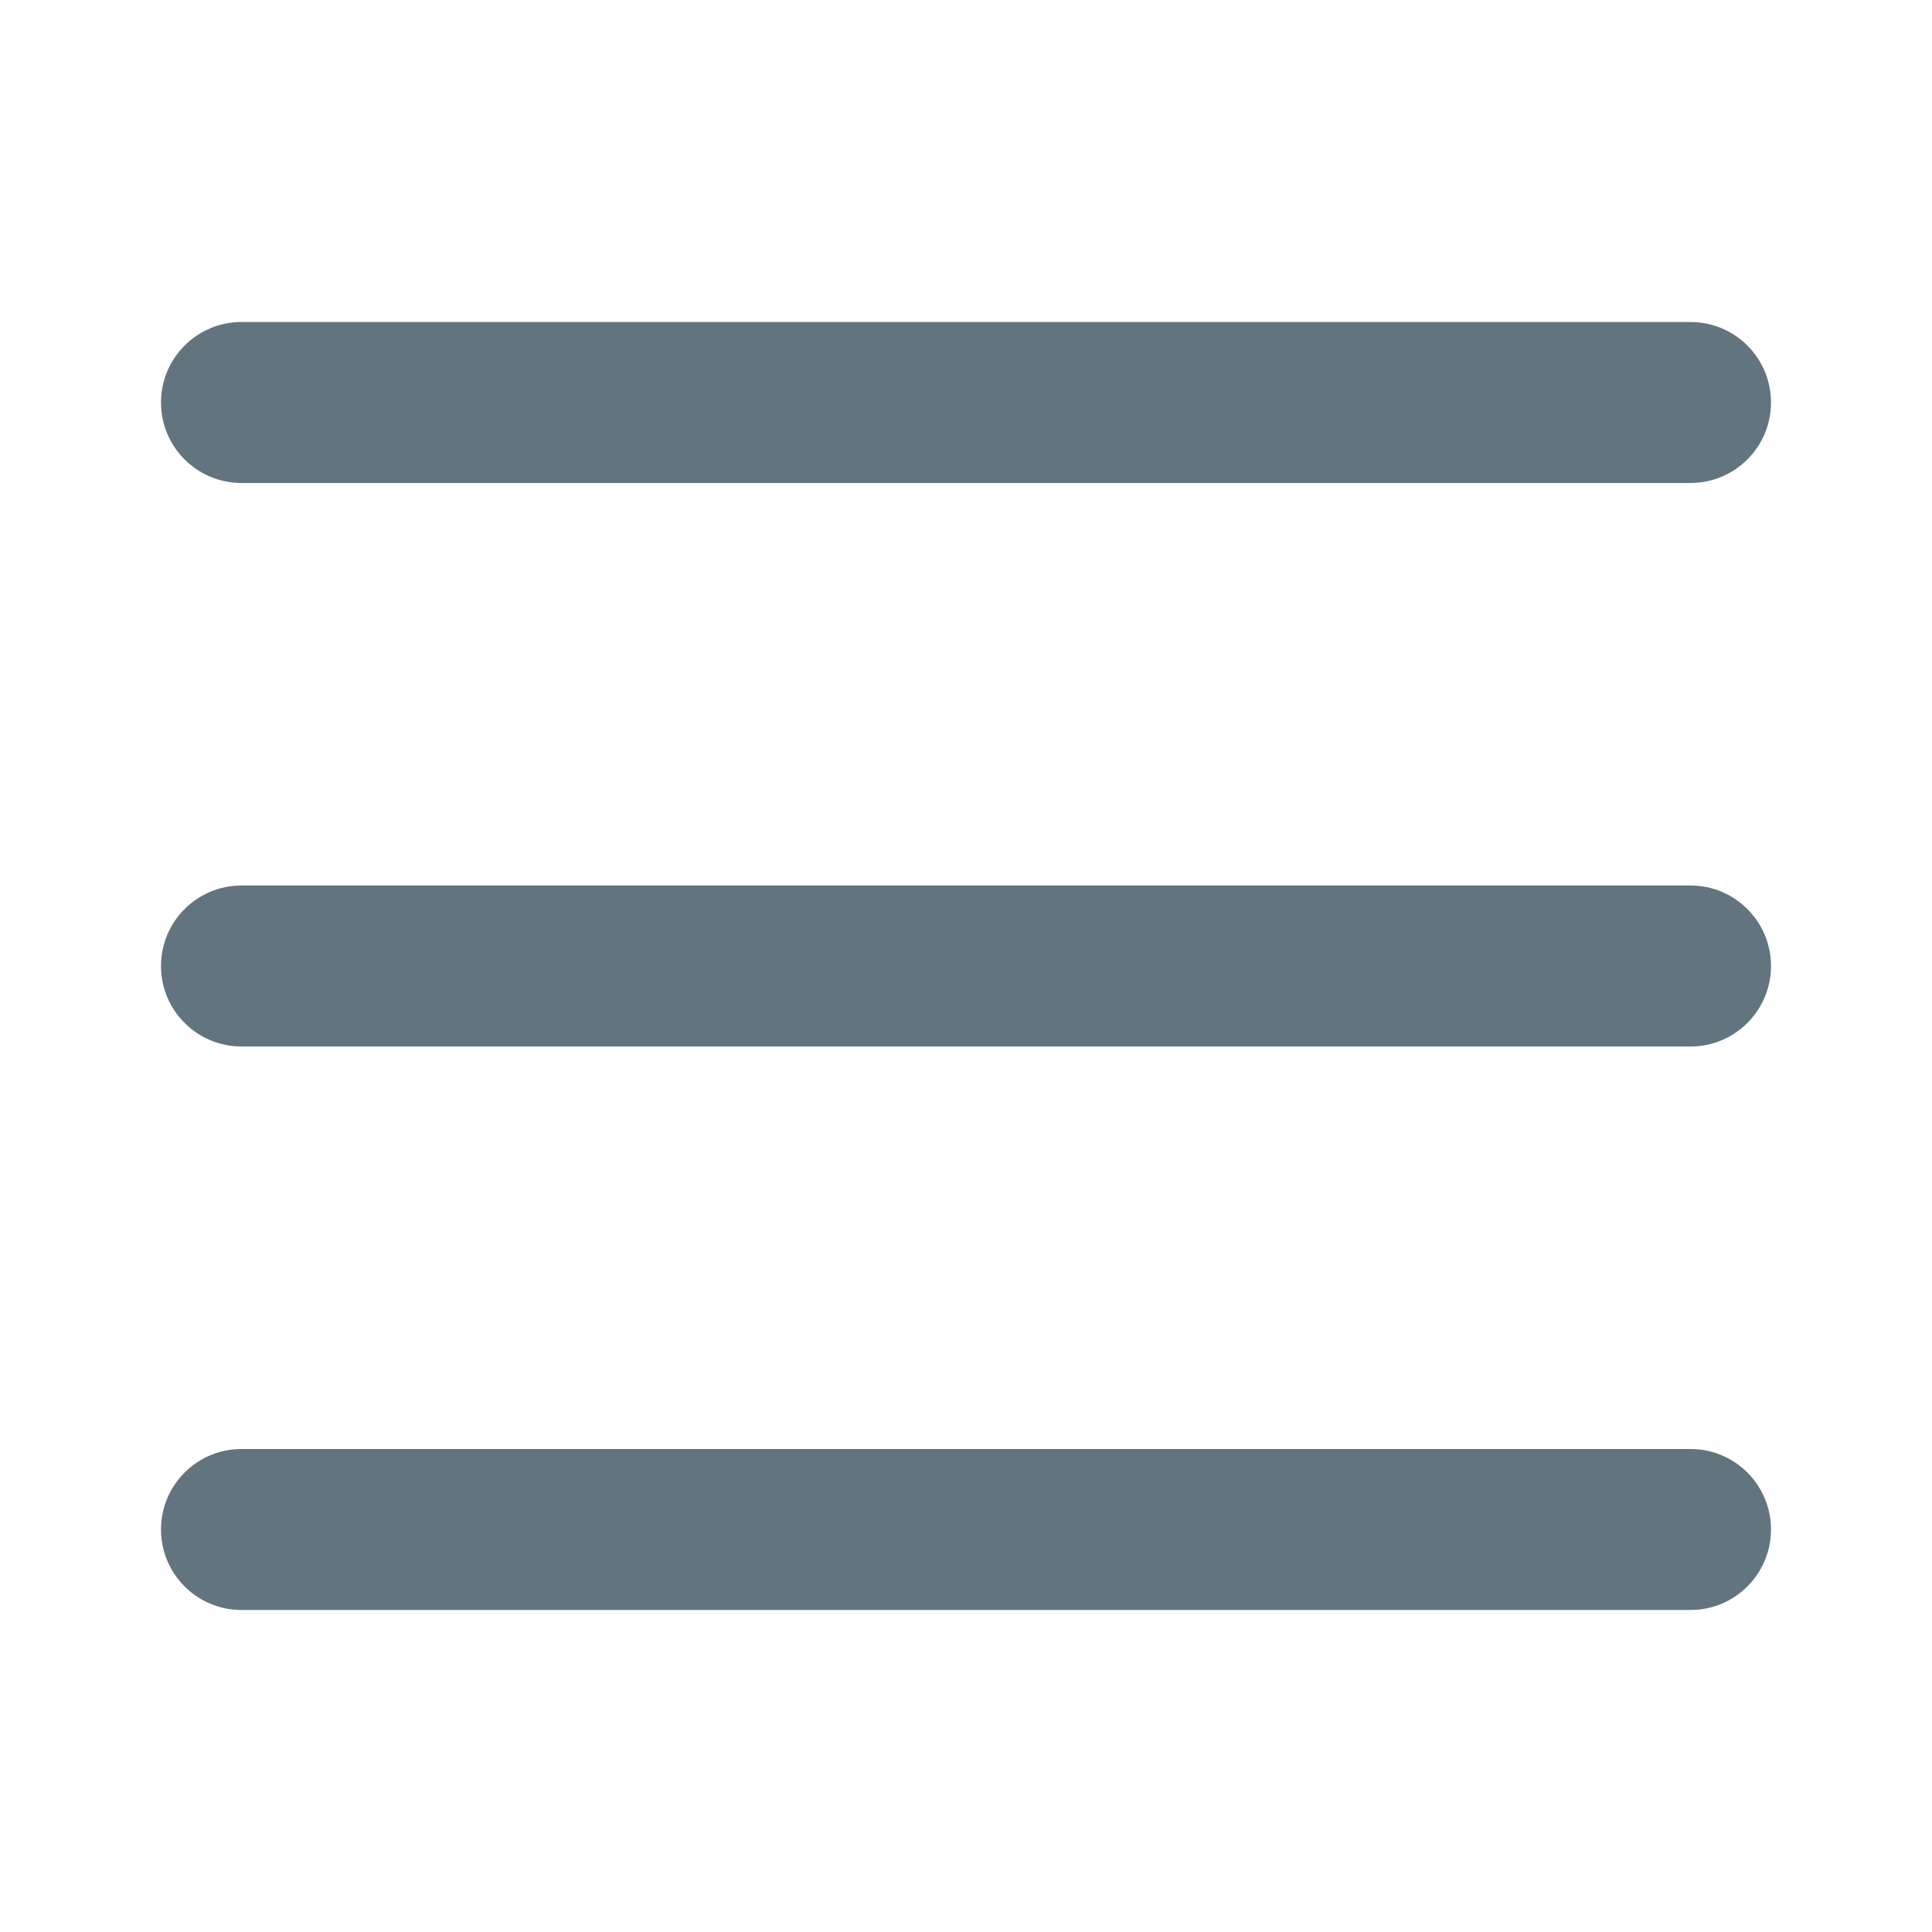
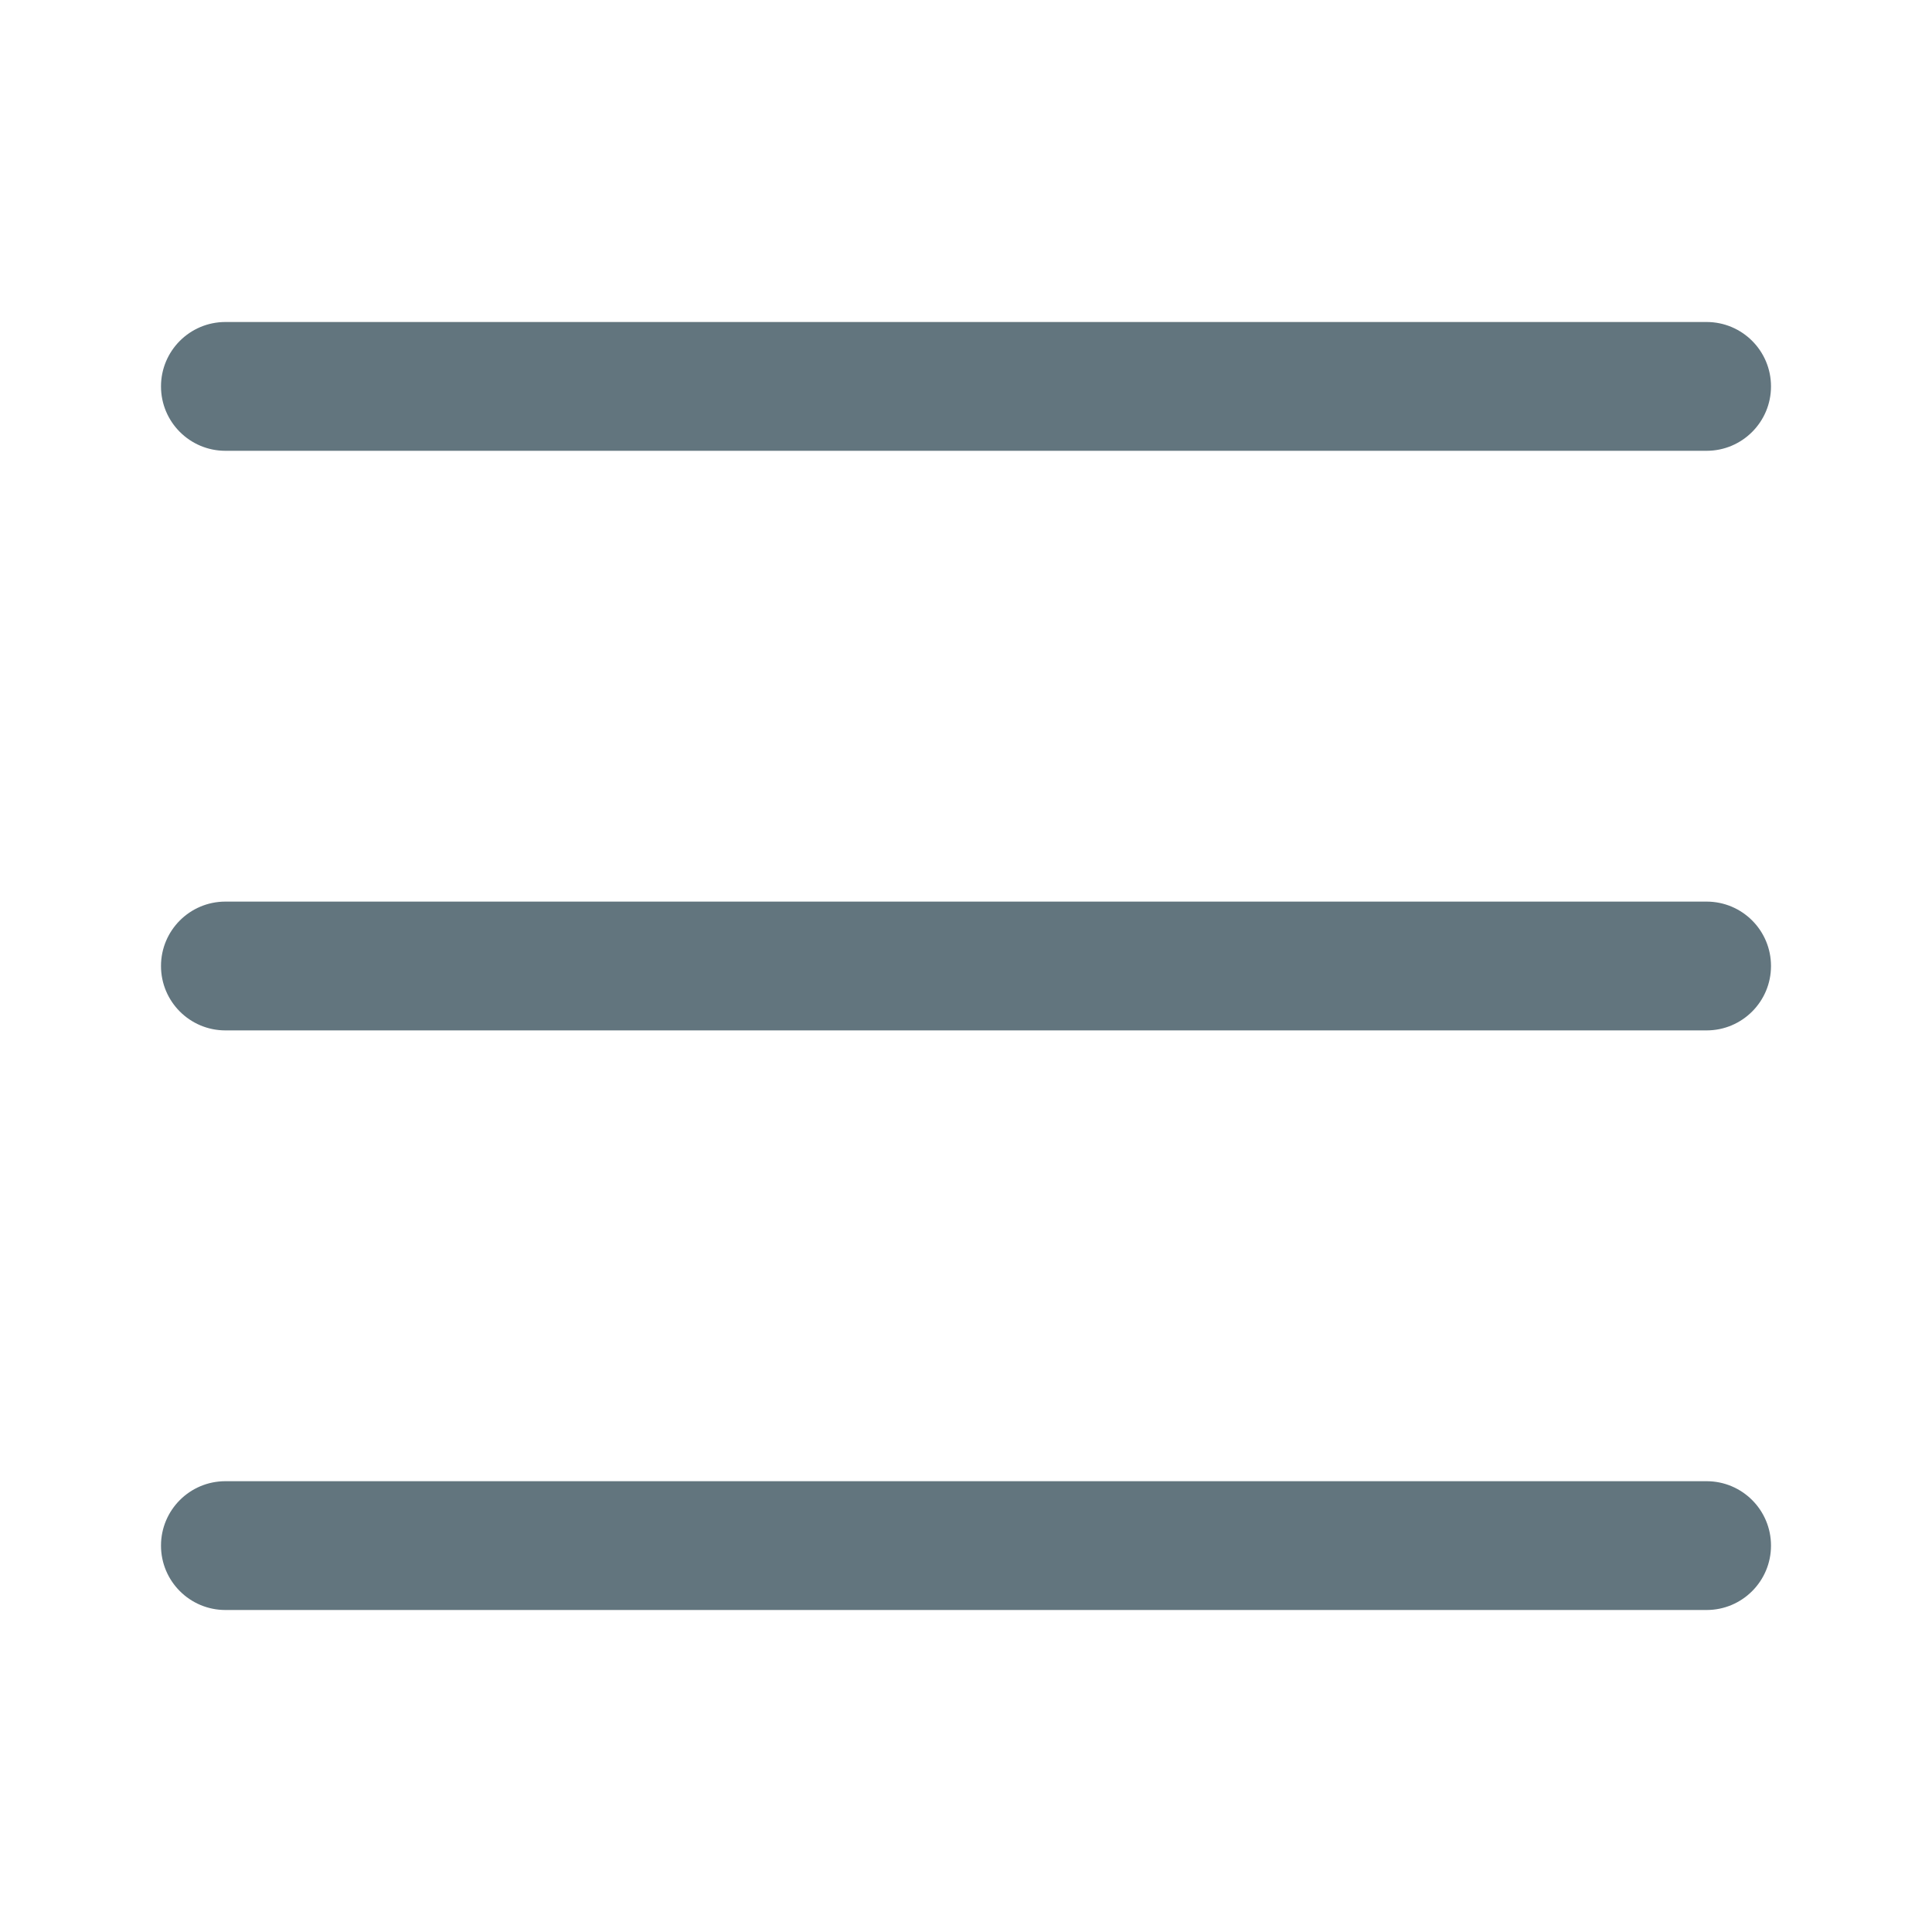
<svg xmlns="http://www.w3.org/2000/svg" fill="none" viewBox="0 0 24 24">
-   <path fill="#62757E" fill-rule="evenodd" d="M2 5a1 1 0 0 1 1-1h18a1 1 0 1 1 0 2H3a1 1 0 0 1-1-1m0 14a1 1 0 0 1 1-1h18a1 1 0 1 1 0 2H3a1 1 0 0 1-1-1m1-8a1 1 0 1 0 0 2h18a1 1 0 1 0 0-2z" clip-rule="evenodd" />
+   <path fill="#62757E" fill-rule="evenodd" d="M2 4.8a.8.8 0 0 1 .8-.8h18.4a.8.8 0 0 1 0 1.6H2.8a.8.8 0 0 1-.8-.8m0 14.4a.8.8 0 0 1 .8-.8h18.4a.8.8 0 0 1 0 1.6H2.8a.8.8 0 0 1-.8-.8m.8-8a.8.8 0 0 0 0 1.6h18.4a.8.8 0 0 0 0-1.6z" clip-rule="evenodd" />
</svg>
